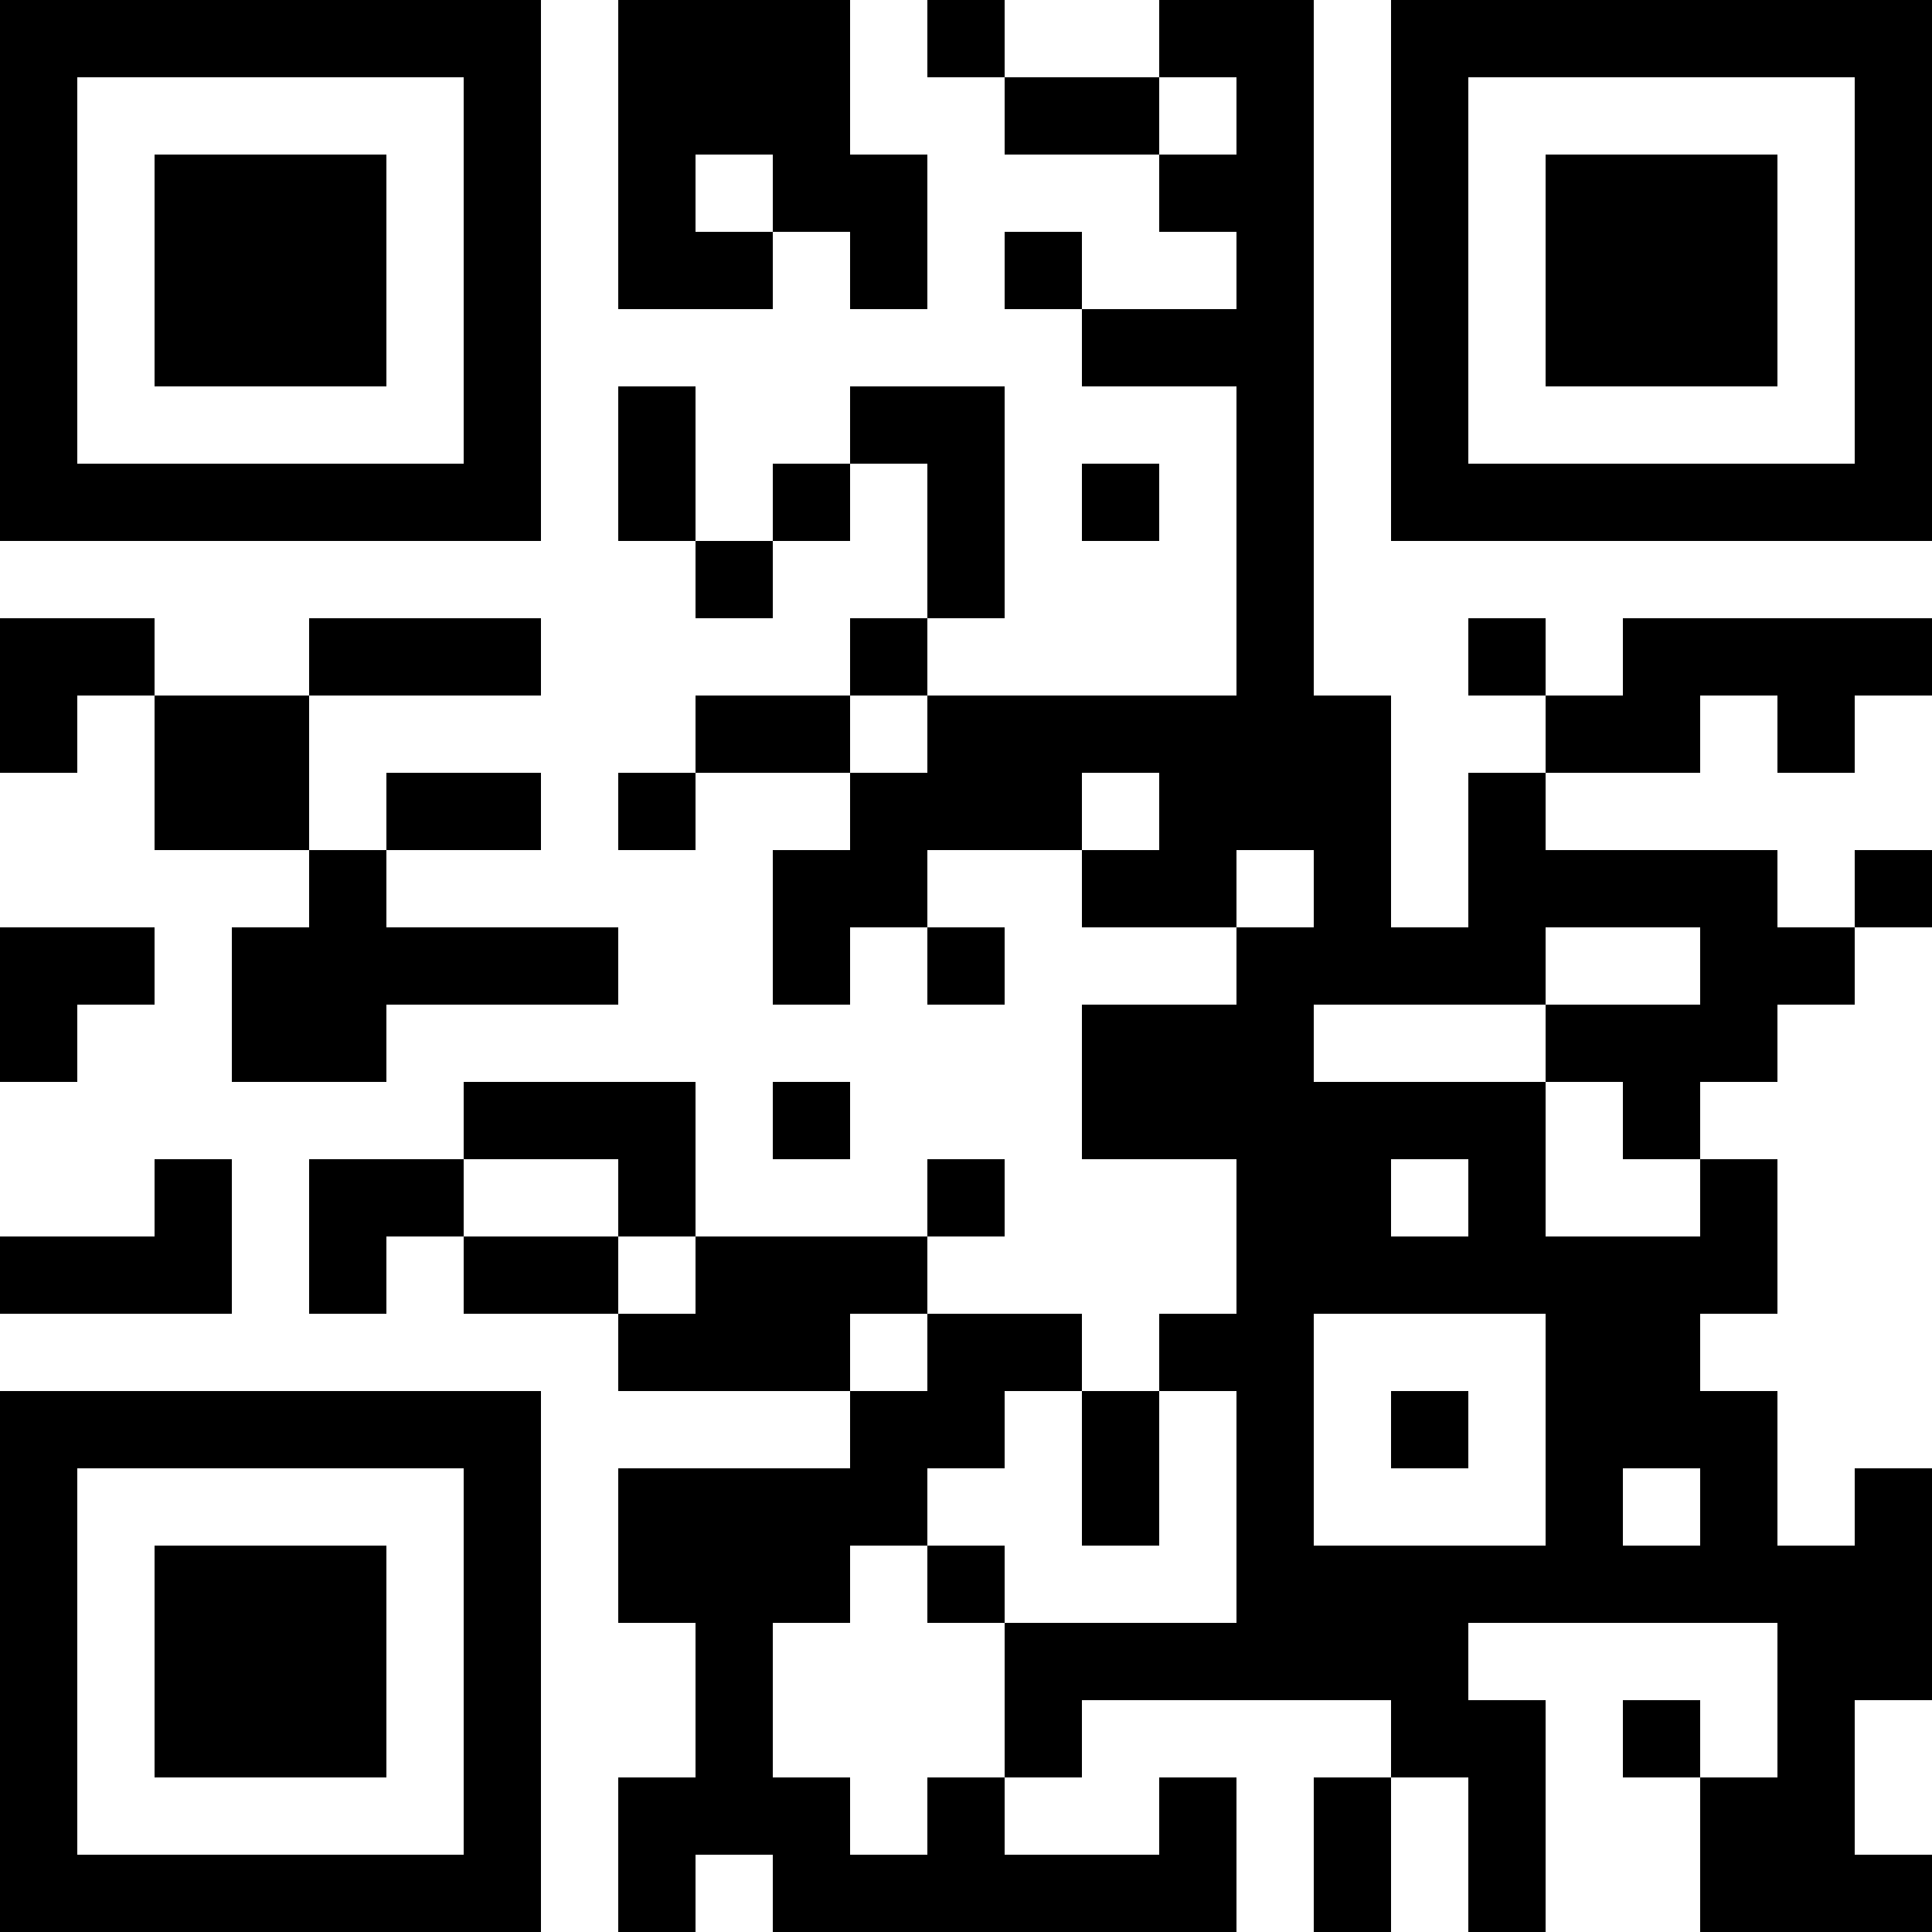
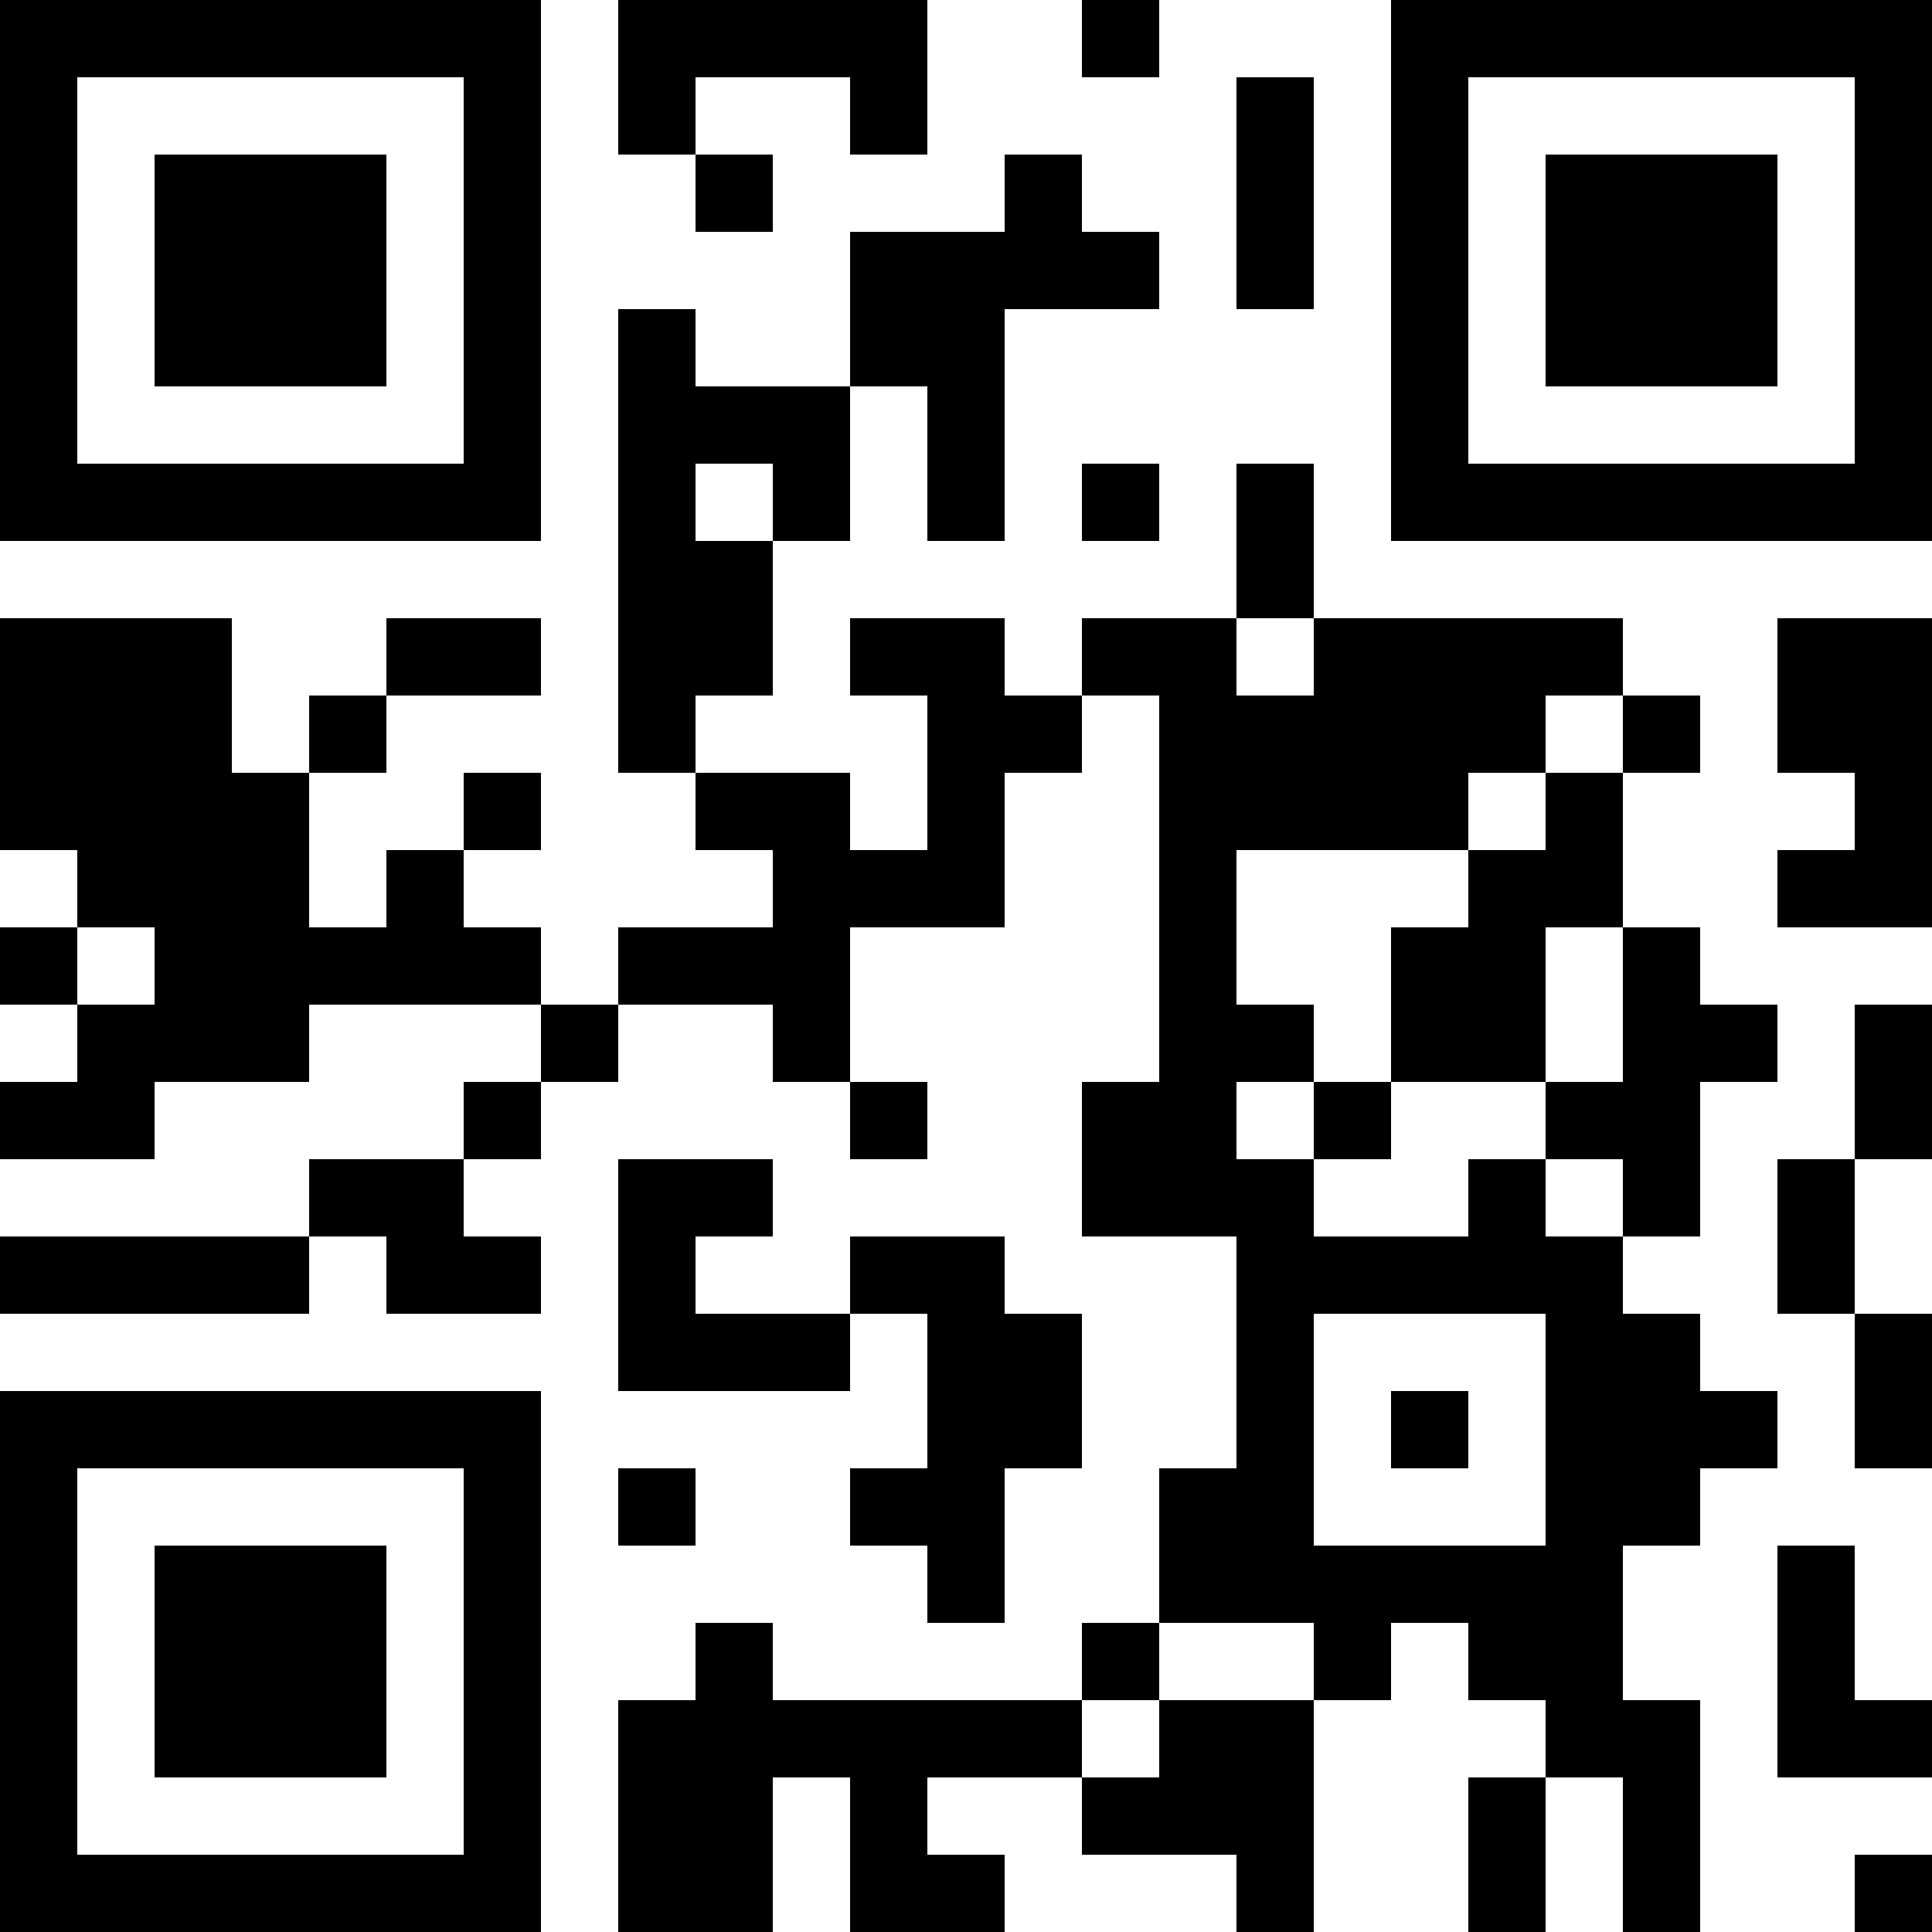
<svg xmlns="http://www.w3.org/2000/svg" viewBox="0 0 50 50" width="50" height="50">
-   <path d="M 0 0 L 2 0 L 2 2 L 0 2 L 0 0 Z M 2 0 L 4 0 L 4 2 L 2 2 L 2 0 Z M 4 0 L 6 0 L 6 2 L 4 2 L 4 0 Z M 6 0 L 8 0 L 8 2 L 6 2 L 6 0 Z M 8 0 L 10 0 L 10 2 L 8 2 L 8 0 Z M 10 0 L 12 0 L 12 2 L 10 2 L 10 0 Z M 12 0 L 14 0 L 14 2 L 12 2 L 12 0 Z M 16 0 L 18 0 L 18 2 L 16 2 L 16 0 Z M 18 0 L 20 0 L 20 2 L 18 2 L 18 0 Z M 20 0 L 22 0 L 22 2 L 20 2 L 20 0 Z M 24 0 L 26 0 L 26 2 L 24 2 L 24 0 Z M 30 0 L 32 0 L 32 2 L 30 2 L 30 0 Z M 32 0 L 34 0 L 34 2 L 32 2 L 32 0 Z M 36 0 L 38 0 L 38 2 L 36 2 L 36 0 Z M 38 0 L 40 0 L 40 2 L 38 2 L 38 0 Z M 40 0 L 42 0 L 42 2 L 40 2 L 40 0 Z M 42 0 L 44 0 L 44 2 L 42 2 L 42 0 Z M 44 0 L 46 0 L 46 2 L 44 2 L 44 0 Z M 46 0 L 48 0 L 48 2 L 46 2 L 46 0 Z M 48 0 L 50 0 L 50 2 L 48 2 L 48 0 Z M 0 2 L 2 2 L 2 4 L 0 4 L 0 2 Z M 12 2 L 14 2 L 14 4 L 12 4 L 12 2 Z M 16 2 L 18 2 L 18 4 L 16 4 L 16 2 Z M 18 2 L 20 2 L 20 4 L 18 4 L 18 2 Z M 20 2 L 22 2 L 22 4 L 20 4 L 20 2 Z M 26 2 L 28 2 L 28 4 L 26 4 L 26 2 Z M 28 2 L 30 2 L 30 4 L 28 4 L 28 2 Z M 32 2 L 34 2 L 34 4 L 32 4 L 32 2 Z M 36 2 L 38 2 L 38 4 L 36 4 L 36 2 Z M 48 2 L 50 2 L 50 4 L 48 4 L 48 2 Z M 0 4 L 2 4 L 2 6 L 0 6 L 0 4 Z M 4 4 L 6 4 L 6 6 L 4 6 L 4 4 Z M 6 4 L 8 4 L 8 6 L 6 6 L 6 4 Z M 8 4 L 10 4 L 10 6 L 8 6 L 8 4 Z M 12 4 L 14 4 L 14 6 L 12 6 L 12 4 Z M 16 4 L 18 4 L 18 6 L 16 6 L 16 4 Z M 20 4 L 22 4 L 22 6 L 20 6 L 20 4 Z M 22 4 L 24 4 L 24 6 L 22 6 L 22 4 Z M 30 4 L 32 4 L 32 6 L 30 6 L 30 4 Z M 32 4 L 34 4 L 34 6 L 32 6 L 32 4 Z M 36 4 L 38 4 L 38 6 L 36 6 L 36 4 Z M 40 4 L 42 4 L 42 6 L 40 6 L 40 4 Z M 42 4 L 44 4 L 44 6 L 42 6 L 42 4 Z M 44 4 L 46 4 L 46 6 L 44 6 L 44 4 Z M 48 4 L 50 4 L 50 6 L 48 6 L 48 4 Z M 0 6 L 2 6 L 2 8 L 0 8 L 0 6 Z M 4 6 L 6 6 L 6 8 L 4 8 L 4 6 Z M 6 6 L 8 6 L 8 8 L 6 8 L 6 6 Z M 8 6 L 10 6 L 10 8 L 8 8 L 8 6 Z M 12 6 L 14 6 L 14 8 L 12 8 L 12 6 Z M 16 6 L 18 6 L 18 8 L 16 8 L 16 6 Z M 18 6 L 20 6 L 20 8 L 18 8 L 18 6 Z M 22 6 L 24 6 L 24 8 L 22 8 L 22 6 Z M 26 6 L 28 6 L 28 8 L 26 8 L 26 6 Z M 32 6 L 34 6 L 34 8 L 32 8 L 32 6 Z M 36 6 L 38 6 L 38 8 L 36 8 L 36 6 Z M 40 6 L 42 6 L 42 8 L 40 8 L 40 6 Z M 42 6 L 44 6 L 44 8 L 42 8 L 42 6 Z M 44 6 L 46 6 L 46 8 L 44 8 L 44 6 Z M 48 6 L 50 6 L 50 8 L 48 8 L 48 6 Z M 0 8 L 2 8 L 2 10 L 0 10 L 0 8 Z M 4 8 L 6 8 L 6 10 L 4 10 L 4 8 Z M 6 8 L 8 8 L 8 10 L 6 10 L 6 8 Z M 8 8 L 10 8 L 10 10 L 8 10 L 8 8 Z M 12 8 L 14 8 L 14 10 L 12 10 L 12 8 Z M 28 8 L 30 8 L 30 10 L 28 10 L 28 8 Z M 30 8 L 32 8 L 32 10 L 30 10 L 30 8 Z M 32 8 L 34 8 L 34 10 L 32 10 L 32 8 Z M 36 8 L 38 8 L 38 10 L 36 10 L 36 8 Z M 40 8 L 42 8 L 42 10 L 40 10 L 40 8 Z M 42 8 L 44 8 L 44 10 L 42 10 L 42 8 Z M 44 8 L 46 8 L 46 10 L 44 10 L 44 8 Z M 48 8 L 50 8 L 50 10 L 48 10 L 48 8 Z M 0 10 L 2 10 L 2 12 L 0 12 L 0 10 Z M 12 10 L 14 10 L 14 12 L 12 12 L 12 10 Z M 16 10 L 18 10 L 18 12 L 16 12 L 16 10 Z M 22 10 L 24 10 L 24 12 L 22 12 L 22 10 Z M 24 10 L 26 10 L 26 12 L 24 12 L 24 10 Z M 32 10 L 34 10 L 34 12 L 32 12 L 32 10 Z M 36 10 L 38 10 L 38 12 L 36 12 L 36 10 Z M 48 10 L 50 10 L 50 12 L 48 12 L 48 10 Z M 0 12 L 2 12 L 2 14 L 0 14 L 0 12 Z M 2 12 L 4 12 L 4 14 L 2 14 L 2 12 Z M 4 12 L 6 12 L 6 14 L 4 14 L 4 12 Z M 6 12 L 8 12 L 8 14 L 6 14 L 6 12 Z M 8 12 L 10 12 L 10 14 L 8 14 L 8 12 Z M 10 12 L 12 12 L 12 14 L 10 14 L 10 12 Z M 12 12 L 14 12 L 14 14 L 12 14 L 12 12 Z M 16 12 L 18 12 L 18 14 L 16 14 L 16 12 Z M 20 12 L 22 12 L 22 14 L 20 14 L 20 12 Z M 24 12 L 26 12 L 26 14 L 24 14 L 24 12 Z M 28 12 L 30 12 L 30 14 L 28 14 L 28 12 Z M 32 12 L 34 12 L 34 14 L 32 14 L 32 12 Z M 36 12 L 38 12 L 38 14 L 36 14 L 36 12 Z M 38 12 L 40 12 L 40 14 L 38 14 L 38 12 Z M 40 12 L 42 12 L 42 14 L 40 14 L 40 12 Z M 42 12 L 44 12 L 44 14 L 42 14 L 42 12 Z M 44 12 L 46 12 L 46 14 L 44 14 L 44 12 Z M 46 12 L 48 12 L 48 14 L 46 14 L 46 12 Z M 48 12 L 50 12 L 50 14 L 48 14 L 48 12 Z M 18 14 L 20 14 L 20 16 L 18 16 L 18 14 Z M 24 14 L 26 14 L 26 16 L 24 16 L 24 14 Z M 32 14 L 34 14 L 34 16 L 32 16 L 32 14 Z M 0 16 L 2 16 L 2 18 L 0 18 L 0 16 Z M 2 16 L 4 16 L 4 18 L 2 18 L 2 16 Z M 8 16 L 10 16 L 10 18 L 8 18 L 8 16 Z M 10 16 L 12 16 L 12 18 L 10 18 L 10 16 Z M 12 16 L 14 16 L 14 18 L 12 18 L 12 16 Z M 22 16 L 24 16 L 24 18 L 22 18 L 22 16 Z M 32 16 L 34 16 L 34 18 L 32 18 L 32 16 Z M 38 16 L 40 16 L 40 18 L 38 18 L 38 16 Z M 42 16 L 44 16 L 44 18 L 42 18 L 42 16 Z M 44 16 L 46 16 L 46 18 L 44 18 L 44 16 Z M 46 16 L 48 16 L 48 18 L 46 18 L 46 16 Z M 48 16 L 50 16 L 50 18 L 48 18 L 48 16 Z M 0 18 L 2 18 L 2 20 L 0 20 L 0 18 Z M 4 18 L 6 18 L 6 20 L 4 20 L 4 18 Z M 6 18 L 8 18 L 8 20 L 6 20 L 6 18 Z M 18 18 L 20 18 L 20 20 L 18 20 L 18 18 Z M 20 18 L 22 18 L 22 20 L 20 20 L 20 18 Z M 24 18 L 26 18 L 26 20 L 24 20 L 24 18 Z M 26 18 L 28 18 L 28 20 L 26 20 L 26 18 Z M 28 18 L 30 18 L 30 20 L 28 20 L 28 18 Z M 30 18 L 32 18 L 32 20 L 30 20 L 30 18 Z M 32 18 L 34 18 L 34 20 L 32 20 L 32 18 Z M 34 18 L 36 18 L 36 20 L 34 20 L 34 18 Z M 40 18 L 42 18 L 42 20 L 40 20 L 40 18 Z M 42 18 L 44 18 L 44 20 L 42 20 L 42 18 Z M 46 18 L 48 18 L 48 20 L 46 20 L 46 18 Z M 4 20 L 6 20 L 6 22 L 4 22 L 4 20 Z M 6 20 L 8 20 L 8 22 L 6 22 L 6 20 Z M 10 20 L 12 20 L 12 22 L 10 22 L 10 20 Z M 12 20 L 14 20 L 14 22 L 12 22 L 12 20 Z M 16 20 L 18 20 L 18 22 L 16 22 L 16 20 Z M 22 20 L 24 20 L 24 22 L 22 22 L 22 20 Z M 24 20 L 26 20 L 26 22 L 24 22 L 24 20 Z M 26 20 L 28 20 L 28 22 L 26 22 L 26 20 Z M 30 20 L 32 20 L 32 22 L 30 22 L 30 20 Z M 32 20 L 34 20 L 34 22 L 32 22 L 32 20 Z M 34 20 L 36 20 L 36 22 L 34 22 L 34 20 Z M 38 20 L 40 20 L 40 22 L 38 22 L 38 20 Z M 8 22 L 10 22 L 10 24 L 8 24 L 8 22 Z M 20 22 L 22 22 L 22 24 L 20 24 L 20 22 Z M 22 22 L 24 22 L 24 24 L 22 24 L 22 22 Z M 28 22 L 30 22 L 30 24 L 28 24 L 28 22 Z M 30 22 L 32 22 L 32 24 L 30 24 L 30 22 Z M 34 22 L 36 22 L 36 24 L 34 24 L 34 22 Z M 38 22 L 40 22 L 40 24 L 38 24 L 38 22 Z M 40 22 L 42 22 L 42 24 L 40 24 L 40 22 Z M 42 22 L 44 22 L 44 24 L 42 24 L 42 22 Z M 44 22 L 46 22 L 46 24 L 44 24 L 44 22 Z M 48 22 L 50 22 L 50 24 L 48 24 L 48 22 Z M 0 24 L 2 24 L 2 26 L 0 26 L 0 24 Z M 2 24 L 4 24 L 4 26 L 2 26 L 2 24 Z M 6 24 L 8 24 L 8 26 L 6 26 L 6 24 Z M 8 24 L 10 24 L 10 26 L 8 26 L 8 24 Z M 10 24 L 12 24 L 12 26 L 10 26 L 10 24 Z M 12 24 L 14 24 L 14 26 L 12 26 L 12 24 Z M 14 24 L 16 24 L 16 26 L 14 26 L 14 24 Z M 20 24 L 22 24 L 22 26 L 20 26 L 20 24 Z M 24 24 L 26 24 L 26 26 L 24 26 L 24 24 Z M 32 24 L 34 24 L 34 26 L 32 26 L 32 24 Z M 34 24 L 36 24 L 36 26 L 34 26 L 34 24 Z M 36 24 L 38 24 L 38 26 L 36 26 L 36 24 Z M 38 24 L 40 24 L 40 26 L 38 26 L 38 24 Z M 44 24 L 46 24 L 46 26 L 44 26 L 44 24 Z M 46 24 L 48 24 L 48 26 L 46 26 L 46 24 Z M 0 26 L 2 26 L 2 28 L 0 28 L 0 26 Z M 6 26 L 8 26 L 8 28 L 6 28 L 6 26 Z M 8 26 L 10 26 L 10 28 L 8 28 L 8 26 Z M 28 26 L 30 26 L 30 28 L 28 28 L 28 26 Z M 30 26 L 32 26 L 32 28 L 30 28 L 30 26 Z M 32 26 L 34 26 L 34 28 L 32 28 L 32 26 Z M 40 26 L 42 26 L 42 28 L 40 28 L 40 26 Z M 42 26 L 44 26 L 44 28 L 42 28 L 42 26 Z M 44 26 L 46 26 L 46 28 L 44 28 L 44 26 Z M 12 28 L 14 28 L 14 30 L 12 30 L 12 28 Z M 14 28 L 16 28 L 16 30 L 14 30 L 14 28 Z M 16 28 L 18 28 L 18 30 L 16 30 L 16 28 Z M 20 28 L 22 28 L 22 30 L 20 30 L 20 28 Z M 28 28 L 30 28 L 30 30 L 28 30 L 28 28 Z M 30 28 L 32 28 L 32 30 L 30 30 L 30 28 Z M 32 28 L 34 28 L 34 30 L 32 30 L 32 28 Z M 34 28 L 36 28 L 36 30 L 34 30 L 34 28 Z M 36 28 L 38 28 L 38 30 L 36 30 L 36 28 Z M 38 28 L 40 28 L 40 30 L 38 30 L 38 28 Z M 42 28 L 44 28 L 44 30 L 42 30 L 42 28 Z M 4 30 L 6 30 L 6 32 L 4 32 L 4 30 Z M 8 30 L 10 30 L 10 32 L 8 32 L 8 30 Z M 10 30 L 12 30 L 12 32 L 10 32 L 10 30 Z M 16 30 L 18 30 L 18 32 L 16 32 L 16 30 Z M 24 30 L 26 30 L 26 32 L 24 32 L 24 30 Z M 32 30 L 34 30 L 34 32 L 32 32 L 32 30 Z M 34 30 L 36 30 L 36 32 L 34 32 L 34 30 Z M 38 30 L 40 30 L 40 32 L 38 32 L 38 30 Z M 44 30 L 46 30 L 46 32 L 44 32 L 44 30 Z M 0 32 L 2 32 L 2 34 L 0 34 L 0 32 Z M 2 32 L 4 32 L 4 34 L 2 34 L 2 32 Z M 4 32 L 6 32 L 6 34 L 4 34 L 4 32 Z M 8 32 L 10 32 L 10 34 L 8 34 L 8 32 Z M 12 32 L 14 32 L 14 34 L 12 34 L 12 32 Z M 14 32 L 16 32 L 16 34 L 14 34 L 14 32 Z M 18 32 L 20 32 L 20 34 L 18 34 L 18 32 Z M 20 32 L 22 32 L 22 34 L 20 34 L 20 32 Z M 22 32 L 24 32 L 24 34 L 22 34 L 22 32 Z M 32 32 L 34 32 L 34 34 L 32 34 L 32 32 Z M 34 32 L 36 32 L 36 34 L 34 34 L 34 32 Z M 36 32 L 38 32 L 38 34 L 36 34 L 36 32 Z M 38 32 L 40 32 L 40 34 L 38 34 L 38 32 Z M 40 32 L 42 32 L 42 34 L 40 34 L 40 32 Z M 42 32 L 44 32 L 44 34 L 42 34 L 42 32 Z M 44 32 L 46 32 L 46 34 L 44 34 L 44 32 Z M 16 34 L 18 34 L 18 36 L 16 36 L 16 34 Z M 18 34 L 20 34 L 20 36 L 18 36 L 18 34 Z M 20 34 L 22 34 L 22 36 L 20 36 L 20 34 Z M 24 34 L 26 34 L 26 36 L 24 36 L 24 34 Z M 26 34 L 28 34 L 28 36 L 26 36 L 26 34 Z M 30 34 L 32 34 L 32 36 L 30 36 L 30 34 Z M 32 34 L 34 34 L 34 36 L 32 36 L 32 34 Z M 40 34 L 42 34 L 42 36 L 40 36 L 40 34 Z M 42 34 L 44 34 L 44 36 L 42 36 L 42 34 Z M 0 36 L 2 36 L 2 38 L 0 38 L 0 36 Z M 2 36 L 4 36 L 4 38 L 2 38 L 2 36 Z M 4 36 L 6 36 L 6 38 L 4 38 L 4 36 Z M 6 36 L 8 36 L 8 38 L 6 38 L 6 36 Z M 8 36 L 10 36 L 10 38 L 8 38 L 8 36 Z M 10 36 L 12 36 L 12 38 L 10 38 L 10 36 Z M 12 36 L 14 36 L 14 38 L 12 38 L 12 36 Z M 22 36 L 24 36 L 24 38 L 22 38 L 22 36 Z M 24 36 L 26 36 L 26 38 L 24 38 L 24 36 Z M 28 36 L 30 36 L 30 38 L 28 38 L 28 36 Z M 32 36 L 34 36 L 34 38 L 32 38 L 32 36 Z M 36 36 L 38 36 L 38 38 L 36 38 L 36 36 Z M 40 36 L 42 36 L 42 38 L 40 38 L 40 36 Z M 42 36 L 44 36 L 44 38 L 42 38 L 42 36 Z M 44 36 L 46 36 L 46 38 L 44 38 L 44 36 Z M 0 38 L 2 38 L 2 40 L 0 40 L 0 38 Z M 12 38 L 14 38 L 14 40 L 12 40 L 12 38 Z M 16 38 L 18 38 L 18 40 L 16 40 L 16 38 Z M 18 38 L 20 38 L 20 40 L 18 40 L 18 38 Z M 20 38 L 22 38 L 22 40 L 20 40 L 20 38 Z M 22 38 L 24 38 L 24 40 L 22 40 L 22 38 Z M 28 38 L 30 38 L 30 40 L 28 40 L 28 38 Z M 32 38 L 34 38 L 34 40 L 32 40 L 32 38 Z M 40 38 L 42 38 L 42 40 L 40 40 L 40 38 Z M 44 38 L 46 38 L 46 40 L 44 40 L 44 38 Z M 48 38 L 50 38 L 50 40 L 48 40 L 48 38 Z M 0 40 L 2 40 L 2 42 L 0 42 L 0 40 Z M 4 40 L 6 40 L 6 42 L 4 42 L 4 40 Z M 6 40 L 8 40 L 8 42 L 6 42 L 6 40 Z M 8 40 L 10 40 L 10 42 L 8 42 L 8 40 Z M 12 40 L 14 40 L 14 42 L 12 42 L 12 40 Z M 16 40 L 18 40 L 18 42 L 16 42 L 16 40 Z M 18 40 L 20 40 L 20 42 L 18 42 L 18 40 Z M 20 40 L 22 40 L 22 42 L 20 42 L 20 40 Z M 24 40 L 26 40 L 26 42 L 24 42 L 24 40 Z M 32 40 L 34 40 L 34 42 L 32 42 L 32 40 Z M 34 40 L 36 40 L 36 42 L 34 42 L 34 40 Z M 36 40 L 38 40 L 38 42 L 36 42 L 36 40 Z M 38 40 L 40 40 L 40 42 L 38 42 L 38 40 Z M 40 40 L 42 40 L 42 42 L 40 42 L 40 40 Z M 42 40 L 44 40 L 44 42 L 42 42 L 42 40 Z M 44 40 L 46 40 L 46 42 L 44 42 L 44 40 Z M 46 40 L 48 40 L 48 42 L 46 42 L 46 40 Z M 48 40 L 50 40 L 50 42 L 48 42 L 48 40 Z M 0 42 L 2 42 L 2 44 L 0 44 L 0 42 Z M 4 42 L 6 42 L 6 44 L 4 44 L 4 42 Z M 6 42 L 8 42 L 8 44 L 6 44 L 6 42 Z M 8 42 L 10 42 L 10 44 L 8 44 L 8 42 Z M 12 42 L 14 42 L 14 44 L 12 44 L 12 42 Z M 18 42 L 20 42 L 20 44 L 18 44 L 18 42 Z M 26 42 L 28 42 L 28 44 L 26 44 L 26 42 Z M 28 42 L 30 42 L 30 44 L 28 44 L 28 42 Z M 30 42 L 32 42 L 32 44 L 30 44 L 30 42 Z M 32 42 L 34 42 L 34 44 L 32 44 L 32 42 Z M 34 42 L 36 42 L 36 44 L 34 44 L 34 42 Z M 36 42 L 38 42 L 38 44 L 36 44 L 36 42 Z M 46 42 L 48 42 L 48 44 L 46 44 L 46 42 Z M 48 42 L 50 42 L 50 44 L 48 44 L 48 42 Z M 0 44 L 2 44 L 2 46 L 0 46 L 0 44 Z M 4 44 L 6 44 L 6 46 L 4 46 L 4 44 Z M 6 44 L 8 44 L 8 46 L 6 46 L 6 44 Z M 8 44 L 10 44 L 10 46 L 8 46 L 8 44 Z M 12 44 L 14 44 L 14 46 L 12 46 L 12 44 Z M 18 44 L 20 44 L 20 46 L 18 46 L 18 44 Z M 26 44 L 28 44 L 28 46 L 26 46 L 26 44 Z M 36 44 L 38 44 L 38 46 L 36 46 L 36 44 Z M 38 44 L 40 44 L 40 46 L 38 46 L 38 44 Z M 42 44 L 44 44 L 44 46 L 42 46 L 42 44 Z M 46 44 L 48 44 L 48 46 L 46 46 L 46 44 Z M 0 46 L 2 46 L 2 48 L 0 48 L 0 46 Z M 12 46 L 14 46 L 14 48 L 12 48 L 12 46 Z M 16 46 L 18 46 L 18 48 L 16 48 L 16 46 Z M 18 46 L 20 46 L 20 48 L 18 48 L 18 46 Z M 20 46 L 22 46 L 22 48 L 20 48 L 20 46 Z M 24 46 L 26 46 L 26 48 L 24 48 L 24 46 Z M 30 46 L 32 46 L 32 48 L 30 48 L 30 46 Z M 34 46 L 36 46 L 36 48 L 34 48 L 34 46 Z M 38 46 L 40 46 L 40 48 L 38 48 L 38 46 Z M 44 46 L 46 46 L 46 48 L 44 48 L 44 46 Z M 46 46 L 48 46 L 48 48 L 46 48 L 46 46 Z M 0 48 L 2 48 L 2 50 L 0 50 L 0 48 Z M 2 48 L 4 48 L 4 50 L 2 50 L 2 48 Z M 4 48 L 6 48 L 6 50 L 4 50 L 4 48 Z M 6 48 L 8 48 L 8 50 L 6 50 L 6 48 Z M 8 48 L 10 48 L 10 50 L 8 50 L 8 48 Z M 10 48 L 12 48 L 12 50 L 10 50 L 10 48 Z M 12 48 L 14 48 L 14 50 L 12 50 L 12 48 Z M 16 48 L 18 48 L 18 50 L 16 50 L 16 48 Z M 20 48 L 22 48 L 22 50 L 20 50 L 20 48 Z M 22 48 L 24 48 L 24 50 L 22 50 L 22 48 Z M 24 48 L 26 48 L 26 50 L 24 50 L 24 48 Z M 26 48 L 28 48 L 28 50 L 26 50 L 26 48 Z M 28 48 L 30 48 L 30 50 L 28 50 L 28 48 Z M 30 48 L 32 48 L 32 50 L 30 50 L 30 48 Z M 34 48 L 36 48 L 36 50 L 34 50 L 34 48 Z M 38 48 L 40 48 L 40 50 L 38 50 L 38 48 Z M 44 48 L 46 48 L 46 50 L 44 50 L 44 48 Z M 46 48 L 48 48 L 48 50 L 46 50 L 46 48 Z M 48 48 L 50 48 L 50 50 L 48 50 L 48 48 Z" stroke="transparent" fill="black" transform="matrix(1, 0, 0, 1, 0, 0)" />
+   <path d="M 0 0 L 2 0 L 2 2 L 0 2 L 0 0 Z M 2 0 L 4 0 L 4 2 L 2 2 L 2 0 Z M 4 0 L 6 0 L 6 2 L 4 2 L 4 0 Z M 6 0 L 8 0 L 8 2 L 6 2 L 6 0 Z M 8 0 L 10 0 L 10 2 L 8 2 L 8 0 Z M 10 0 L 12 0 L 12 2 L 10 2 L 10 0 Z M 12 0 L 14 0 L 14 2 L 12 2 L 12 0 Z M 16 0 L 18 0 L 18 2 L 16 2 L 16 0 Z M 18 0 L 20 0 L 20 2 L 18 2 L 18 0 Z M 20 0 L 22 0 L 22 2 L 20 2 L 20 0 Z M 22 0 L 24 0 L 24 2 L 22 2 L 22 0 Z M 28 0 L 30 0 L 30 2 L 28 2 L 28 0 Z M 36 0 L 38 0 L 38 2 L 36 2 L 36 0 Z M 38 0 L 40 0 L 40 2 L 38 2 L 38 0 Z M 40 0 L 42 0 L 42 2 L 40 2 L 40 0 Z M 42 0 L 44 0 L 44 2 L 42 2 L 42 0 Z M 44 0 L 46 0 L 46 2 L 44 2 L 44 0 Z M 46 0 L 48 0 L 48 2 L 46 2 L 46 0 Z M 48 0 L 50 0 L 50 2 L 48 2 L 48 0 Z M 0 2 L 2 2 L 2 4 L 0 4 L 0 2 Z M 12 2 L 14 2 L 14 4 L 12 4 L 12 2 Z M 16 2 L 18 2 L 18 4 L 16 4 L 16 2 Z M 22 2 L 24 2 L 24 4 L 22 4 L 22 2 Z M 32 2 L 34 2 L 34 4 L 32 4 L 32 2 Z M 36 2 L 38 2 L 38 4 L 36 4 L 36 2 Z M 48 2 L 50 2 L 50 4 L 48 4 L 48 2 Z M 0 4 L 2 4 L 2 6 L 0 6 L 0 4 Z M 4 4 L 6 4 L 6 6 L 4 6 L 4 4 Z M 6 4 L 8 4 L 8 6 L 6 6 L 6 4 Z M 8 4 L 10 4 L 10 6 L 8 6 L 8 4 Z M 12 4 L 14 4 L 14 6 L 12 6 L 12 4 Z M 18 4 L 20 4 L 20 6 L 18 6 L 18 4 Z M 26 4 L 28 4 L 28 6 L 26 6 L 26 4 Z M 32 4 L 34 4 L 34 6 L 32 6 L 32 4 Z M 36 4 L 38 4 L 38 6 L 36 6 L 36 4 Z M 40 4 L 42 4 L 42 6 L 40 6 L 40 4 Z M 42 4 L 44 4 L 44 6 L 42 6 L 42 4 Z M 44 4 L 46 4 L 46 6 L 44 6 L 44 4 Z M 48 4 L 50 4 L 50 6 L 48 6 L 48 4 Z M 0 6 L 2 6 L 2 8 L 0 8 L 0 6 Z M 4 6 L 6 6 L 6 8 L 4 8 L 4 6 Z M 6 6 L 8 6 L 8 8 L 6 8 L 6 6 Z M 8 6 L 10 6 L 10 8 L 8 8 L 8 6 Z M 12 6 L 14 6 L 14 8 L 12 8 L 12 6 Z M 22 6 L 24 6 L 24 8 L 22 8 L 22 6 Z M 24 6 L 26 6 L 26 8 L 24 8 L 24 6 Z M 26 6 L 28 6 L 28 8 L 26 8 L 26 6 Z M 28 6 L 30 6 L 30 8 L 28 8 L 28 6 Z M 32 6 L 34 6 L 34 8 L 32 8 L 32 6 Z M 36 6 L 38 6 L 38 8 L 36 8 L 36 6 Z M 40 6 L 42 6 L 42 8 L 40 8 L 40 6 Z M 42 6 L 44 6 L 44 8 L 42 8 L 42 6 Z M 44 6 L 46 6 L 46 8 L 44 8 L 44 6 Z M 48 6 L 50 6 L 50 8 L 48 8 L 48 6 Z M 0 8 L 2 8 L 2 10 L 0 10 L 0 8 Z M 4 8 L 6 8 L 6 10 L 4 10 L 4 8 Z M 6 8 L 8 8 L 8 10 L 6 10 L 6 8 Z M 8 8 L 10 8 L 10 10 L 8 10 L 8 8 Z M 12 8 L 14 8 L 14 10 L 12 10 L 12 8 Z M 16 8 L 18 8 L 18 10 L 16 10 L 16 8 Z M 22 8 L 24 8 L 24 10 L 22 10 L 22 8 Z M 24 8 L 26 8 L 26 10 L 24 10 L 24 8 Z M 36 8 L 38 8 L 38 10 L 36 10 L 36 8 Z M 40 8 L 42 8 L 42 10 L 40 10 L 40 8 Z M 42 8 L 44 8 L 44 10 L 42 10 L 42 8 Z M 44 8 L 46 8 L 46 10 L 44 10 L 44 8 Z M 48 8 L 50 8 L 50 10 L 48 10 L 48 8 Z M 0 10 L 2 10 L 2 12 L 0 12 L 0 10 Z M 12 10 L 14 10 L 14 12 L 12 12 L 12 10 Z M 16 10 L 18 10 L 18 12 L 16 12 L 16 10 Z M 18 10 L 20 10 L 20 12 L 18 12 L 18 10 Z M 20 10 L 22 10 L 22 12 L 20 12 L 20 10 Z M 24 10 L 26 10 L 26 12 L 24 12 L 24 10 Z M 36 10 L 38 10 L 38 12 L 36 12 L 36 10 Z M 48 10 L 50 10 L 50 12 L 48 12 L 48 10 Z M 0 12 L 2 12 L 2 14 L 0 14 L 0 12 Z M 2 12 L 4 12 L 4 14 L 2 14 L 2 12 Z M 4 12 L 6 12 L 6 14 L 4 14 L 4 12 Z M 6 12 L 8 12 L 8 14 L 6 14 L 6 12 Z M 8 12 L 10 12 L 10 14 L 8 14 L 8 12 Z M 10 12 L 12 12 L 12 14 L 10 14 L 10 12 Z M 12 12 L 14 12 L 14 14 L 12 14 L 12 12 Z M 16 12 L 18 12 L 18 14 L 16 14 L 16 12 Z M 20 12 L 22 12 L 22 14 L 20 14 L 20 12 Z M 24 12 L 26 12 L 26 14 L 24 14 L 24 12 Z M 28 12 L 30 12 L 30 14 L 28 14 L 28 12 Z M 32 12 L 34 12 L 34 14 L 32 14 L 32 12 Z M 36 12 L 38 12 L 38 14 L 36 14 L 36 12 Z M 38 12 L 40 12 L 40 14 L 38 14 L 38 12 Z M 40 12 L 42 12 L 42 14 L 40 14 L 40 12 Z M 42 12 L 44 12 L 44 14 L 42 14 L 42 12 Z M 44 12 L 46 12 L 46 14 L 44 14 L 44 12 Z M 46 12 L 48 12 L 48 14 L 46 14 L 46 12 Z M 48 12 L 50 12 L 50 14 L 48 14 L 48 12 Z M 16 14 L 18 14 L 18 16 L 16 16 L 16 14 Z M 18 14 L 20 14 L 20 16 L 18 16 L 18 14 Z M 32 14 L 34 14 L 34 16 L 32 16 L 32 14 Z M 0 16 L 2 16 L 2 18 L 0 18 L 0 16 Z M 2 16 L 4 16 L 4 18 L 2 18 L 2 16 Z M 4 16 L 6 16 L 6 18 L 4 18 L 4 16 Z M 10 16 L 12 16 L 12 18 L 10 18 L 10 16 Z M 12 16 L 14 16 L 14 18 L 12 18 L 12 16 Z M 16 16 L 18 16 L 18 18 L 16 18 L 16 16 Z M 18 16 L 20 16 L 20 18 L 18 18 L 18 16 Z M 22 16 L 24 16 L 24 18 L 22 18 L 22 16 Z M 24 16 L 26 16 L 26 18 L 24 18 L 24 16 Z M 28 16 L 30 16 L 30 18 L 28 18 L 28 16 Z M 30 16 L 32 16 L 32 18 L 30 18 L 30 16 Z M 34 16 L 36 16 L 36 18 L 34 18 L 34 16 Z M 36 16 L 38 16 L 38 18 L 36 18 L 36 16 Z M 38 16 L 40 16 L 40 18 L 38 18 L 38 16 Z M 40 16 L 42 16 L 42 18 L 40 18 L 40 16 Z M 46 16 L 48 16 L 48 18 L 46 18 L 46 16 Z M 48 16 L 50 16 L 50 18 L 48 18 L 48 16 Z M 0 18 L 2 18 L 2 20 L 0 20 L 0 18 Z M 2 18 L 4 18 L 4 20 L 2 20 L 2 18 Z M 4 18 L 6 18 L 6 20 L 4 20 L 4 18 Z M 8 18 L 10 18 L 10 20 L 8 20 L 8 18 Z M 16 18 L 18 18 L 18 20 L 16 20 L 16 18 Z M 24 18 L 26 18 L 26 20 L 24 20 L 24 18 Z M 26 18 L 28 18 L 28 20 L 26 20 L 26 18 Z M 30 18 L 32 18 L 32 20 L 30 20 L 30 18 Z M 32 18 L 34 18 L 34 20 L 32 20 L 32 18 Z M 34 18 L 36 18 L 36 20 L 34 20 L 34 18 Z M 36 18 L 38 18 L 38 20 L 36 20 L 36 18 Z M 38 18 L 40 18 L 40 20 L 38 20 L 38 18 Z M 42 18 L 44 18 L 44 20 L 42 20 L 42 18 Z M 46 18 L 48 18 L 48 20 L 46 20 L 46 18 Z M 48 18 L 50 18 L 50 20 L 48 20 L 48 18 Z M 0 20 L 2 20 L 2 22 L 0 22 L 0 20 Z M 2 20 L 4 20 L 4 22 L 2 22 L 2 20 Z M 4 20 L 6 20 L 6 22 L 4 22 L 4 20 Z M 6 20 L 8 20 L 8 22 L 6 22 L 6 20 Z M 12 20 L 14 20 L 14 22 L 12 22 L 12 20 Z M 18 20 L 20 20 L 20 22 L 18 22 L 18 20 Z M 20 20 L 22 20 L 22 22 L 20 22 L 20 20 Z M 24 20 L 26 20 L 26 22 L 24 22 L 24 20 Z M 30 20 L 32 20 L 32 22 L 30 22 L 30 20 Z M 32 20 L 34 20 L 34 22 L 32 22 L 32 20 Z M 34 20 L 36 20 L 36 22 L 34 22 L 34 20 Z M 36 20 L 38 20 L 38 22 L 36 22 L 36 20 Z M 40 20 L 42 20 L 42 22 L 40 22 L 40 20 Z M 48 20 L 50 20 L 50 22 L 48 22 L 48 20 Z M 2 22 L 4 22 L 4 24 L 2 24 L 2 22 Z M 4 22 L 6 22 L 6 24 L 4 24 L 4 22 Z M 6 22 L 8 22 L 8 24 L 6 24 L 6 22 Z M 10 22 L 12 22 L 12 24 L 10 24 L 10 22 Z M 20 22 L 22 22 L 22 24 L 20 24 L 20 22 Z M 22 22 L 24 22 L 24 24 L 22 24 L 22 22 Z M 24 22 L 26 22 L 26 24 L 24 24 L 24 22 Z M 30 22 L 32 22 L 32 24 L 30 24 L 30 22 Z M 38 22 L 40 22 L 40 24 L 38 24 L 38 22 Z M 40 22 L 42 22 L 42 24 L 40 24 L 40 22 Z M 46 22 L 48 22 L 48 24 L 46 24 L 46 22 Z M 48 22 L 50 22 L 50 24 L 48 24 L 48 22 Z M 0 24 L 2 24 L 2 26 L 0 26 L 0 24 Z M 4 24 L 6 24 L 6 26 L 4 26 L 4 24 Z M 6 24 L 8 24 L 8 26 L 6 26 L 6 24 Z M 8 24 L 10 24 L 10 26 L 8 26 L 8 24 Z M 10 24 L 12 24 L 12 26 L 10 26 L 10 24 Z M 12 24 L 14 24 L 14 26 L 12 26 L 12 24 Z M 16 24 L 18 24 L 18 26 L 16 26 L 16 24 Z M 18 24 L 20 24 L 20 26 L 18 26 L 18 24 Z M 20 24 L 22 24 L 22 26 L 20 26 L 20 24 Z M 30 24 L 32 24 L 32 26 L 30 26 L 30 24 Z M 36 24 L 38 24 L 38 26 L 36 26 L 36 24 Z M 38 24 L 40 24 L 40 26 L 38 26 L 38 24 Z M 42 24 L 44 24 L 44 26 L 42 26 L 42 24 Z M 2 26 L 4 26 L 4 28 L 2 28 L 2 26 Z M 4 26 L 6 26 L 6 28 L 4 28 L 4 26 Z M 6 26 L 8 26 L 8 28 L 6 28 L 6 26 Z M 14 26 L 16 26 L 16 28 L 14 28 L 14 26 Z M 20 26 L 22 26 L 22 28 L 20 28 L 20 26 Z M 30 26 L 32 26 L 32 28 L 30 28 L 30 26 Z M 32 26 L 34 26 L 34 28 L 32 28 L 32 26 Z M 36 26 L 38 26 L 38 28 L 36 28 L 36 26 Z M 38 26 L 40 26 L 40 28 L 38 28 L 38 26 Z M 42 26 L 44 26 L 44 28 L 42 28 L 42 26 Z M 44 26 L 46 26 L 46 28 L 44 28 L 44 26 Z M 48 26 L 50 26 L 50 28 L 48 28 L 48 26 Z M 0 28 L 2 28 L 2 30 L 0 30 L 0 28 Z M 2 28 L 4 28 L 4 30 L 2 30 L 2 28 Z M 12 28 L 14 28 L 14 30 L 12 30 L 12 28 Z M 22 28 L 24 28 L 24 30 L 22 30 L 22 28 Z M 28 28 L 30 28 L 30 30 L 28 30 L 28 28 Z M 30 28 L 32 28 L 32 30 L 30 30 L 30 28 Z M 34 28 L 36 28 L 36 30 L 34 30 L 34 28 Z M 40 28 L 42 28 L 42 30 L 40 30 L 40 28 Z M 42 28 L 44 28 L 44 30 L 42 30 L 42 28 Z M 48 28 L 50 28 L 50 30 L 48 30 L 48 28 Z M 8 30 L 10 30 L 10 32 L 8 32 L 8 30 Z M 10 30 L 12 30 L 12 32 L 10 32 L 10 30 Z M 16 30 L 18 30 L 18 32 L 16 32 L 16 30 Z M 18 30 L 20 30 L 20 32 L 18 32 L 18 30 Z M 28 30 L 30 30 L 30 32 L 28 32 L 28 30 Z M 30 30 L 32 30 L 32 32 L 30 32 L 30 30 Z M 32 30 L 34 30 L 34 32 L 32 32 L 32 30 Z M 38 30 L 40 30 L 40 32 L 38 32 L 38 30 Z M 42 30 L 44 30 L 44 32 L 42 32 L 42 30 Z M 46 30 L 48 30 L 48 32 L 46 32 L 46 30 Z M 0 32 L 2 32 L 2 34 L 0 34 L 0 32 Z M 2 32 L 4 32 L 4 34 L 2 34 L 2 32 Z M 4 32 L 6 32 L 6 34 L 4 34 L 4 32 Z M 6 32 L 8 32 L 8 34 L 6 34 L 6 32 Z M 10 32 L 12 32 L 12 34 L 10 34 L 10 32 Z M 12 32 L 14 32 L 14 34 L 12 34 L 12 32 Z M 16 32 L 18 32 L 18 34 L 16 34 L 16 32 Z M 22 32 L 24 32 L 24 34 L 22 34 L 22 32 Z M 24 32 L 26 32 L 26 34 L 24 34 L 24 32 Z M 32 32 L 34 32 L 34 34 L 32 34 L 32 32 Z M 34 32 L 36 32 L 36 34 L 34 34 L 34 32 Z M 36 32 L 38 32 L 38 34 L 36 34 L 36 32 Z M 38 32 L 40 32 L 40 34 L 38 34 L 38 32 Z M 40 32 L 42 32 L 42 34 L 40 34 L 40 32 Z M 46 32 L 48 32 L 48 34 L 46 34 L 46 32 Z M 16 34 L 18 34 L 18 36 L 16 36 L 16 34 Z M 18 34 L 20 34 L 20 36 L 18 36 L 18 34 Z M 20 34 L 22 34 L 22 36 L 20 36 L 20 34 Z M 24 34 L 26 34 L 26 36 L 24 36 L 24 34 Z M 26 34 L 28 34 L 28 36 L 26 36 L 26 34 Z M 32 34 L 34 34 L 34 36 L 32 36 L 32 34 Z M 40 34 L 42 34 L 42 36 L 40 36 L 40 34 Z M 42 34 L 44 34 L 44 36 L 42 36 L 42 34 Z M 48 34 L 50 34 L 50 36 L 48 36 L 48 34 Z M 0 36 L 2 36 L 2 38 L 0 38 L 0 36 Z M 2 36 L 4 36 L 4 38 L 2 38 L 2 36 Z M 4 36 L 6 36 L 6 38 L 4 38 L 4 36 Z M 6 36 L 8 36 L 8 38 L 6 38 L 6 36 Z M 8 36 L 10 36 L 10 38 L 8 38 L 8 36 Z M 10 36 L 12 36 L 12 38 L 10 38 L 10 36 Z M 12 36 L 14 36 L 14 38 L 12 38 L 12 36 Z M 24 36 L 26 36 L 26 38 L 24 38 L 24 36 Z M 26 36 L 28 36 L 28 38 L 26 38 L 26 36 Z M 32 36 L 34 36 L 34 38 L 32 38 L 32 36 Z M 36 36 L 38 36 L 38 38 L 36 38 L 36 36 Z M 40 36 L 42 36 L 42 38 L 40 38 L 40 36 Z M 42 36 L 44 36 L 44 38 L 42 38 L 42 36 Z M 44 36 L 46 36 L 46 38 L 44 38 L 44 36 Z M 48 36 L 50 36 L 50 38 L 48 38 L 48 36 Z M 0 38 L 2 38 L 2 40 L 0 40 L 0 38 Z M 12 38 L 14 38 L 14 40 L 12 40 L 12 38 Z M 16 38 L 18 38 L 18 40 L 16 40 L 16 38 Z M 22 38 L 24 38 L 24 40 L 22 40 L 22 38 Z M 24 38 L 26 38 L 26 40 L 24 40 L 24 38 Z M 30 38 L 32 38 L 32 40 L 30 40 L 30 38 Z M 32 38 L 34 38 L 34 40 L 32 40 L 32 38 Z M 40 38 L 42 38 L 42 40 L 40 40 L 40 38 Z M 42 38 L 44 38 L 44 40 L 42 40 L 42 38 Z M 0 40 L 2 40 L 2 42 L 0 42 L 0 40 Z M 4 40 L 6 40 L 6 42 L 4 42 L 4 40 Z M 6 40 L 8 40 L 8 42 L 6 42 L 6 40 Z M 8 40 L 10 40 L 10 42 L 8 42 L 8 40 Z M 12 40 L 14 40 L 14 42 L 12 42 L 12 40 Z M 24 40 L 26 40 L 26 42 L 24 42 L 24 40 Z M 30 40 L 32 40 L 32 42 L 30 42 L 30 40 Z M 32 40 L 34 40 L 34 42 L 32 42 L 32 40 Z M 34 40 L 36 40 L 36 42 L 34 42 L 34 40 Z M 36 40 L 38 40 L 38 42 L 36 42 L 36 40 Z M 38 40 L 40 40 L 40 42 L 38 42 L 38 40 Z M 40 40 L 42 40 L 42 42 L 40 42 L 40 40 Z M 46 40 L 48 40 L 48 42 L 46 42 L 46 40 Z M 0 42 L 2 42 L 2 44 L 0 44 L 0 42 Z M 4 42 L 6 42 L 6 44 L 4 44 L 4 42 Z M 6 42 L 8 42 L 8 44 L 6 44 L 6 42 Z M 8 42 L 10 42 L 10 44 L 8 44 L 8 42 Z M 12 42 L 14 42 L 14 44 L 12 44 L 12 42 Z M 18 42 L 20 42 L 20 44 L 18 44 L 18 42 Z M 28 42 L 30 42 L 30 44 L 28 44 L 28 42 Z M 34 42 L 36 42 L 36 44 L 34 44 L 34 42 Z M 38 42 L 40 42 L 40 44 L 38 44 L 38 42 Z M 40 42 L 42 42 L 42 44 L 40 44 L 40 42 Z M 46 42 L 48 42 L 48 44 L 46 44 L 46 42 Z M 0 44 L 2 44 L 2 46 L 0 46 L 0 44 Z M 4 44 L 6 44 L 6 46 L 4 46 L 4 44 Z M 6 44 L 8 44 L 8 46 L 6 46 L 6 44 Z M 8 44 L 10 44 L 10 46 L 8 46 L 8 44 Z M 12 44 L 14 44 L 14 46 L 12 46 L 12 44 Z M 16 44 L 18 44 L 18 46 L 16 46 L 16 44 Z M 18 44 L 20 44 L 20 46 L 18 46 L 18 44 Z M 20 44 L 22 44 L 22 46 L 20 46 L 20 44 Z M 22 44 L 24 44 L 24 46 L 22 46 L 22 44 Z M 24 44 L 26 44 L 26 46 L 24 46 L 24 44 Z M 26 44 L 28 44 L 28 46 L 26 46 L 26 44 Z M 30 44 L 32 44 L 32 46 L 30 46 L 30 44 Z M 32 44 L 34 44 L 34 46 L 32 46 L 32 44 Z M 40 44 L 42 44 L 42 46 L 40 46 L 40 44 Z M 42 44 L 44 44 L 44 46 L 42 46 L 42 44 Z M 46 44 L 48 44 L 48 46 L 46 46 L 46 44 Z M 48 44 L 50 44 L 50 46 L 48 46 L 48 44 Z M 0 46 L 2 46 L 2 48 L 0 48 L 0 46 Z M 12 46 L 14 46 L 14 48 L 12 48 L 12 46 Z M 16 46 L 18 46 L 18 48 L 16 48 L 16 46 Z M 18 46 L 20 46 L 20 48 L 18 48 L 18 46 Z M 22 46 L 24 46 L 24 48 L 22 48 L 22 46 Z M 28 46 L 30 46 L 30 48 L 28 48 L 28 46 Z M 30 46 L 32 46 L 32 48 L 30 48 L 30 46 Z M 32 46 L 34 46 L 34 48 L 32 48 L 32 46 Z M 38 46 L 40 46 L 40 48 L 38 48 L 38 46 Z M 42 46 L 44 46 L 44 48 L 42 48 L 42 46 Z M 0 48 L 2 48 L 2 50 L 0 50 L 0 48 Z M 2 48 L 4 48 L 4 50 L 2 50 L 2 48 Z M 4 48 L 6 48 L 6 50 L 4 50 L 4 48 Z M 6 48 L 8 48 L 8 50 L 6 50 L 6 48 Z M 8 48 L 10 48 L 10 50 L 8 50 L 8 48 Z M 10 48 L 12 48 L 12 50 L 10 50 L 10 48 Z M 12 48 L 14 48 L 14 50 L 12 50 L 12 48 Z M 16 48 L 18 48 L 18 50 L 16 50 L 16 48 Z M 18 48 L 20 48 L 20 50 L 18 50 L 18 48 Z M 22 48 L 24 48 L 24 50 L 22 50 L 22 48 Z M 24 48 L 26 48 L 26 50 L 24 50 L 24 48 Z M 32 48 L 34 48 L 34 50 L 32 50 L 32 48 Z M 38 48 L 40 48 L 40 50 L 38 50 L 38 48 Z M 42 48 L 44 48 L 44 50 L 42 50 L 42 48 Z M 48 48 L 50 48 L 50 50 L 48 50 L 48 48 Z" stroke="transparent" fill="black" transform="matrix(1, 0, 0, 1, 0, 0)" />
</svg>
